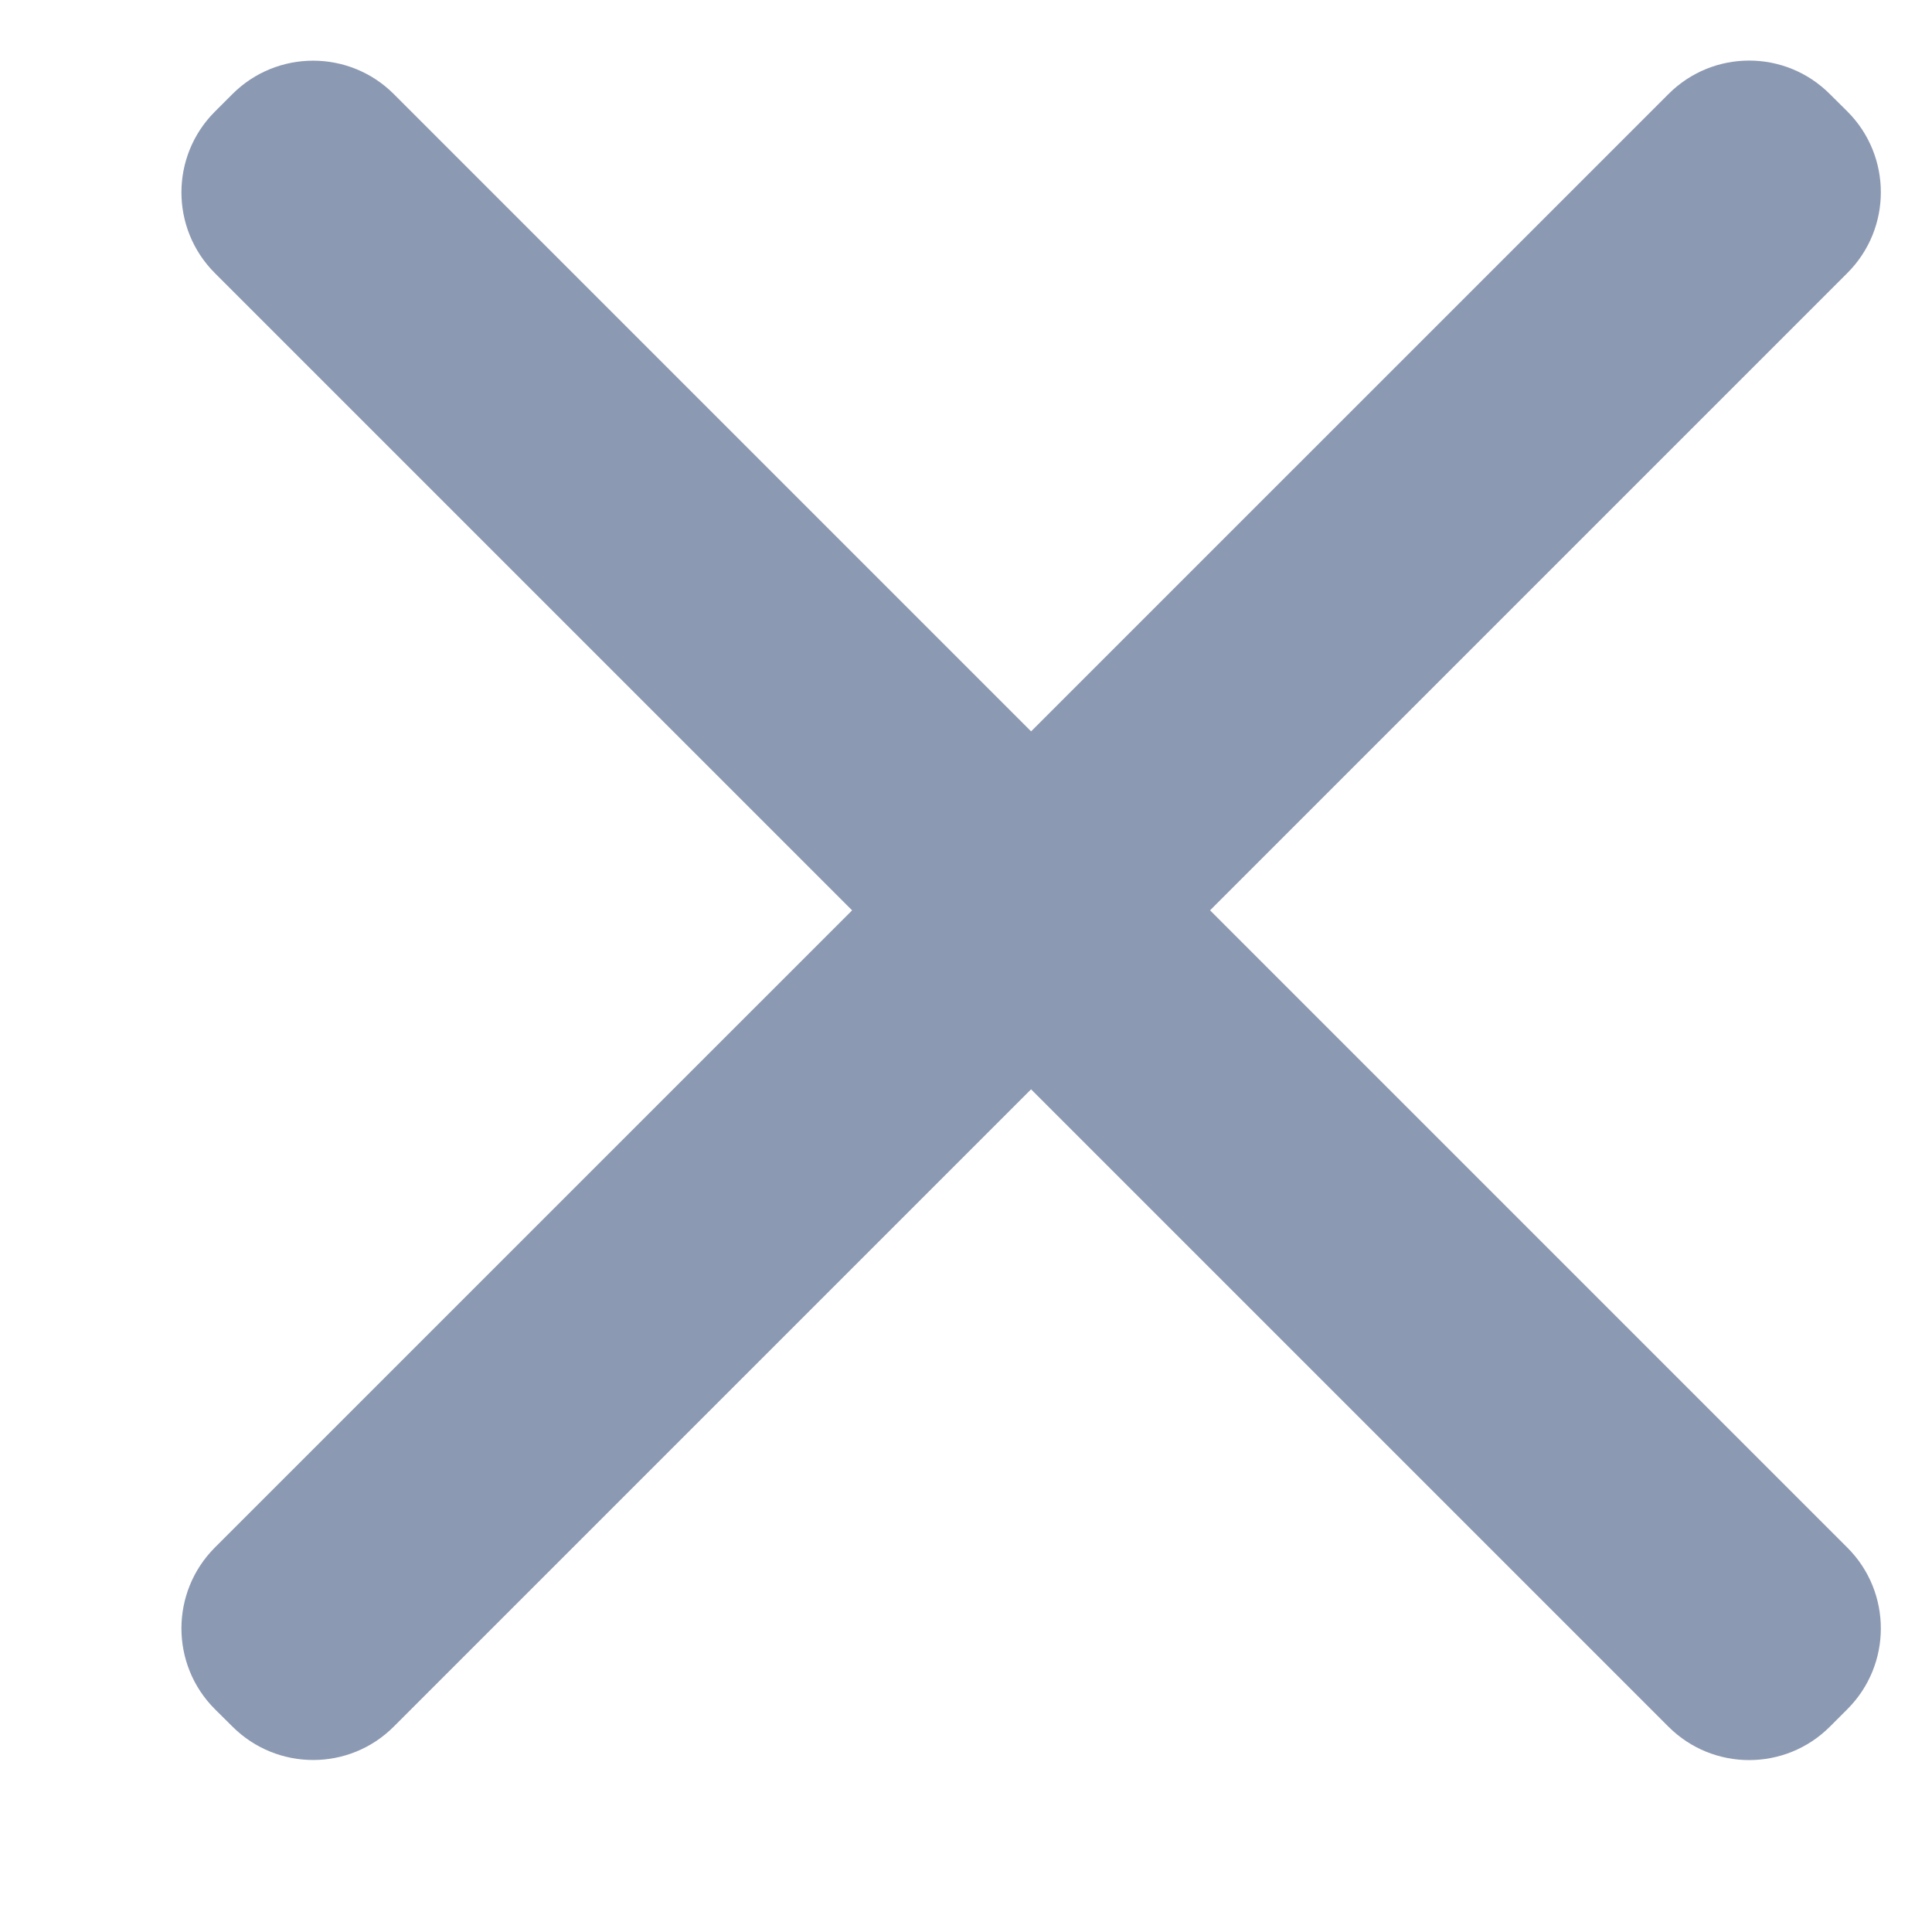
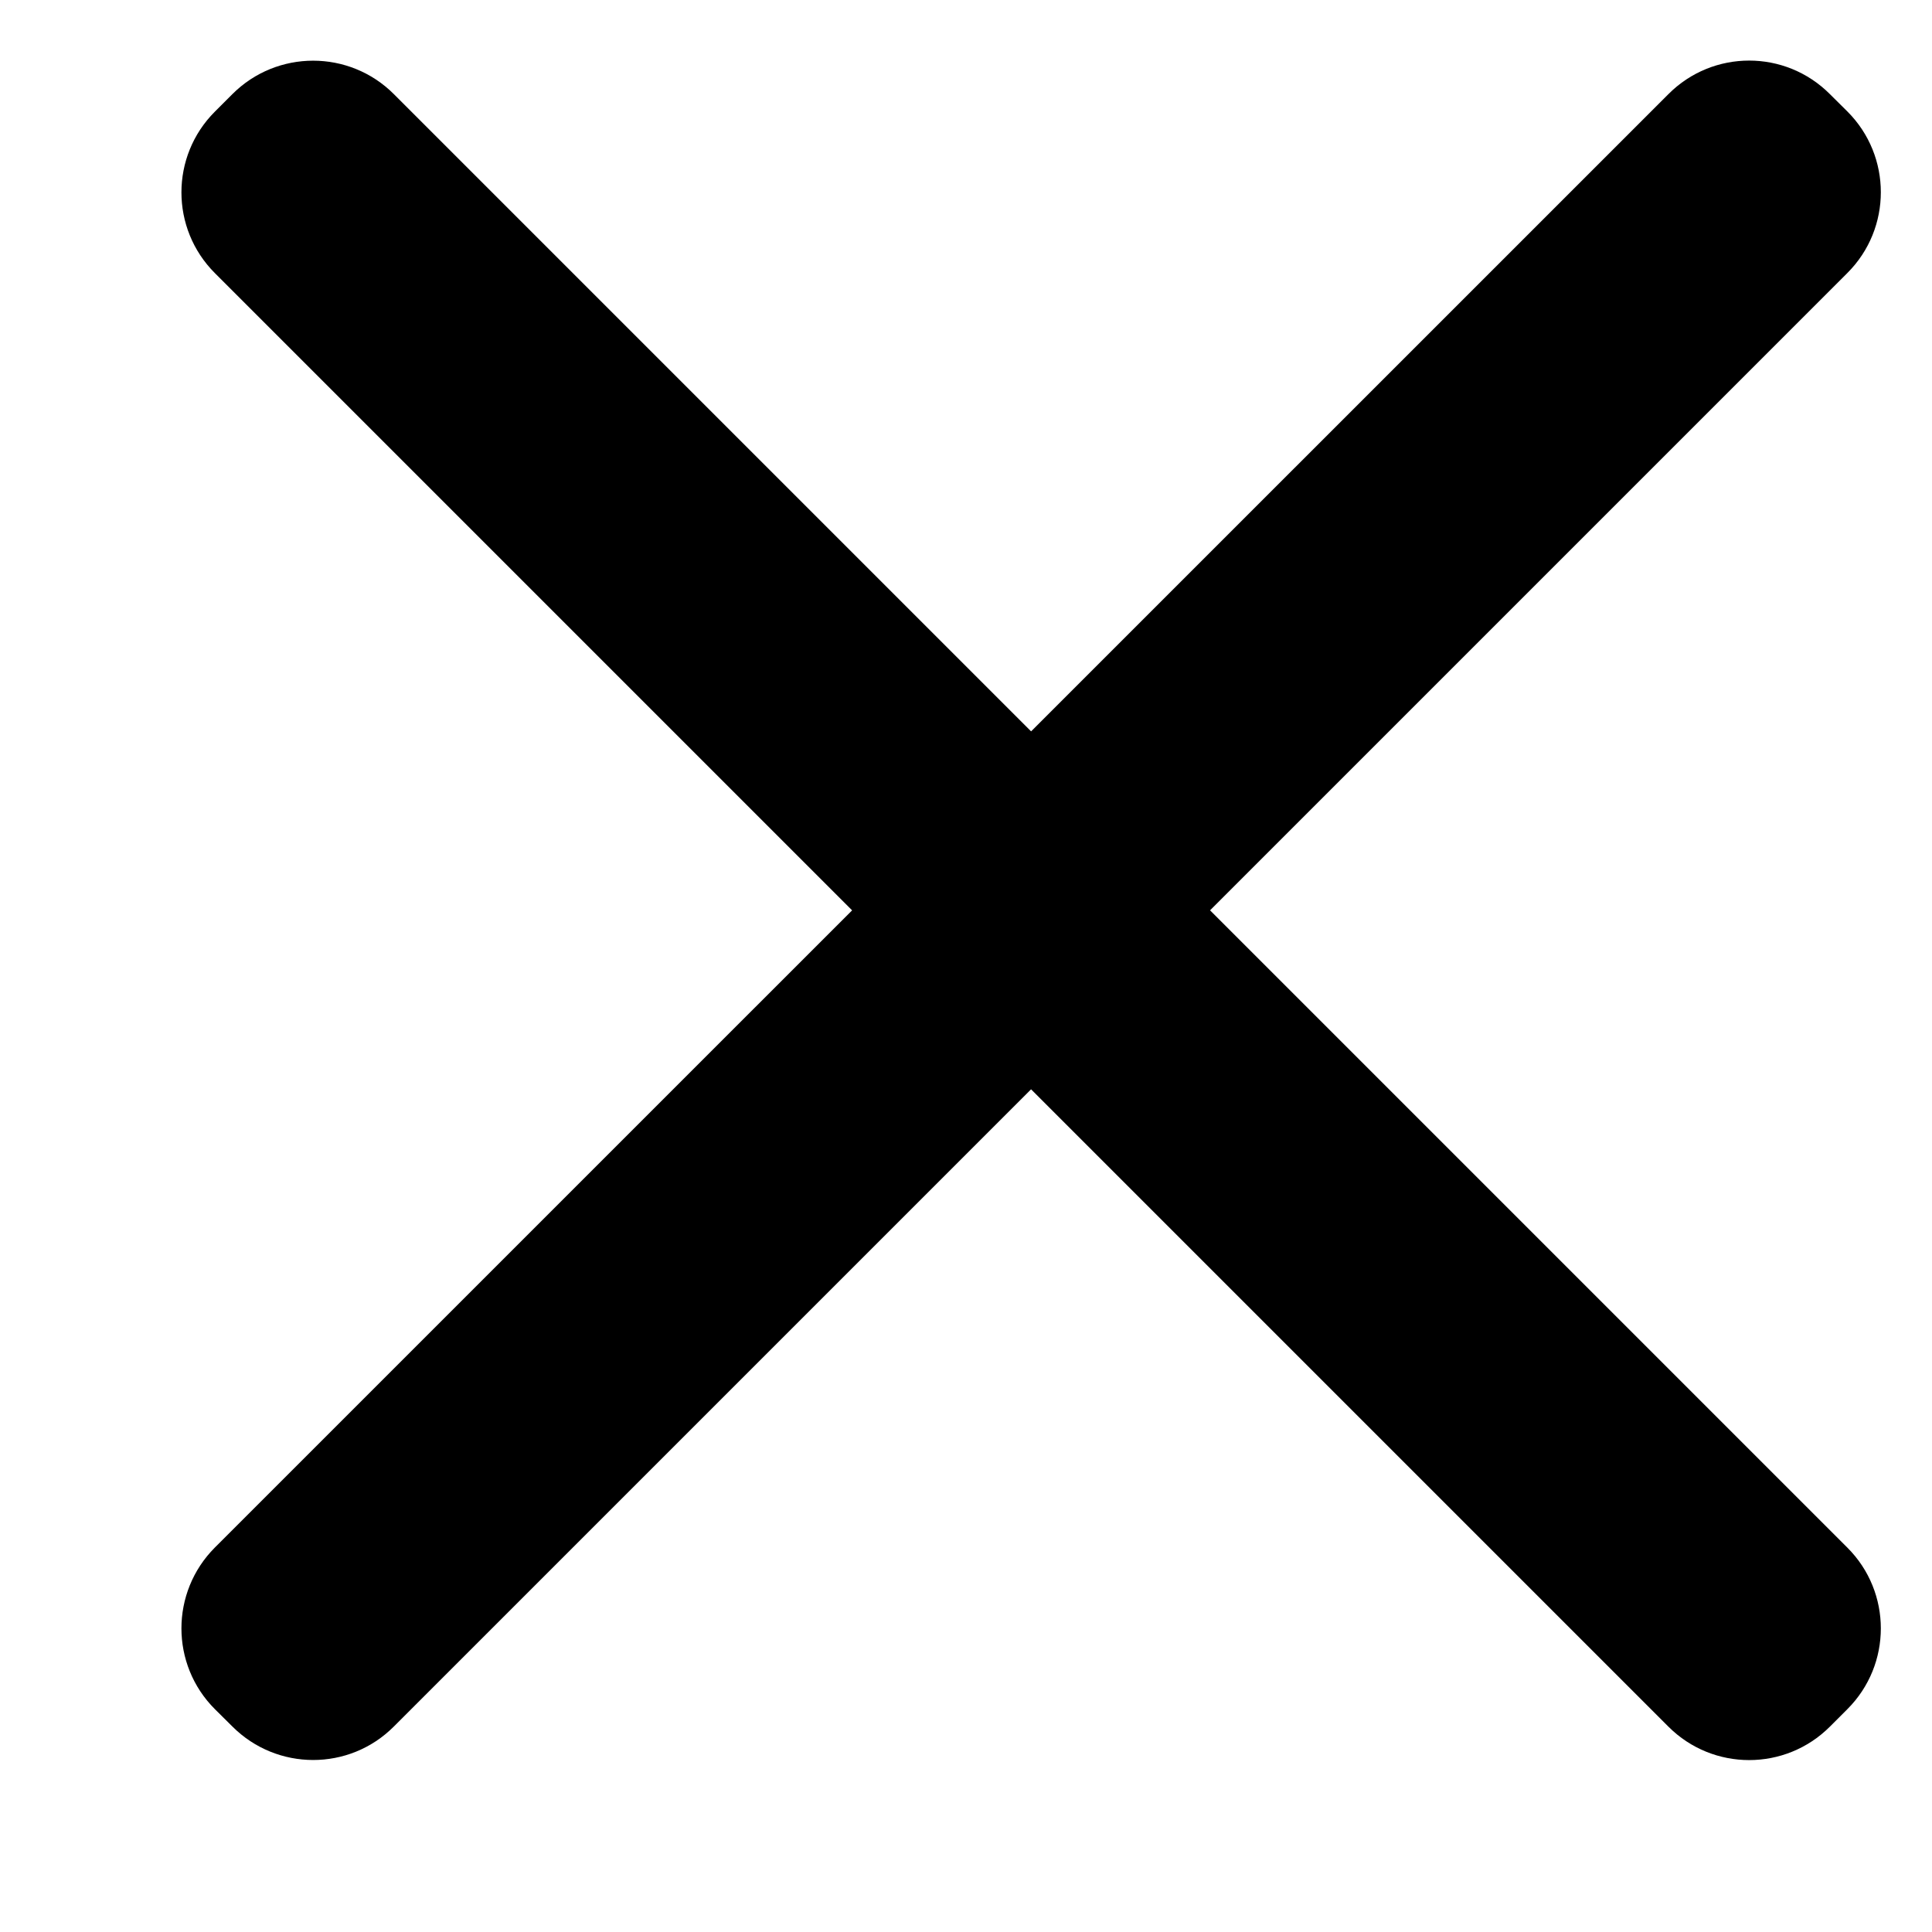
<svg xmlns="http://www.w3.org/2000/svg" width="14" height="14" viewBox="0 0 14 14" fill="none">
-   <path d="M13.26 12.512L13.387 12.385C13.71 12.062 13.71 11.538 13.387 11.215L2.854 0.682C2.531 0.359 2.007 0.359 1.684 0.682L1.557 0.809C1.234 1.132 1.234 1.656 1.557 1.979L12.09 12.512C12.413 12.835 12.937 12.835 13.26 12.512Z" fill="#8C99B2" />
-   <path d="M1.557 12.385L1.684 12.511C2.007 12.834 2.531 12.835 2.854 12.511L13.387 1.978C13.71 1.655 13.71 1.131 13.387 0.808L13.26 0.682C12.937 0.358 12.413 0.358 12.09 0.682L1.557 11.214C1.234 11.538 1.234 12.062 1.557 12.385Z" fill="#8C99B2" />
+   <path d="M13.26 12.512L13.387 12.385C13.71 12.062 13.71 11.538 13.387 11.215L2.854 0.682C2.531 0.359 2.007 0.359 1.684 0.682L1.557 0.809C1.234 1.132 1.234 1.656 1.557 1.979L12.09 12.512C12.413 12.835 12.937 12.835 13.26 12.512Z" fill="currentColor" />
+   <path d="M1.557 12.385L1.684 12.511C2.007 12.834 2.531 12.835 2.854 12.511L13.387 1.978C13.71 1.655 13.71 1.131 13.387 0.808L13.26 0.682C12.937 0.358 12.413 0.358 12.09 0.682L1.557 11.214C1.234 11.538 1.234 12.062 1.557 12.385Z" fill="currentColor" />
</svg>
